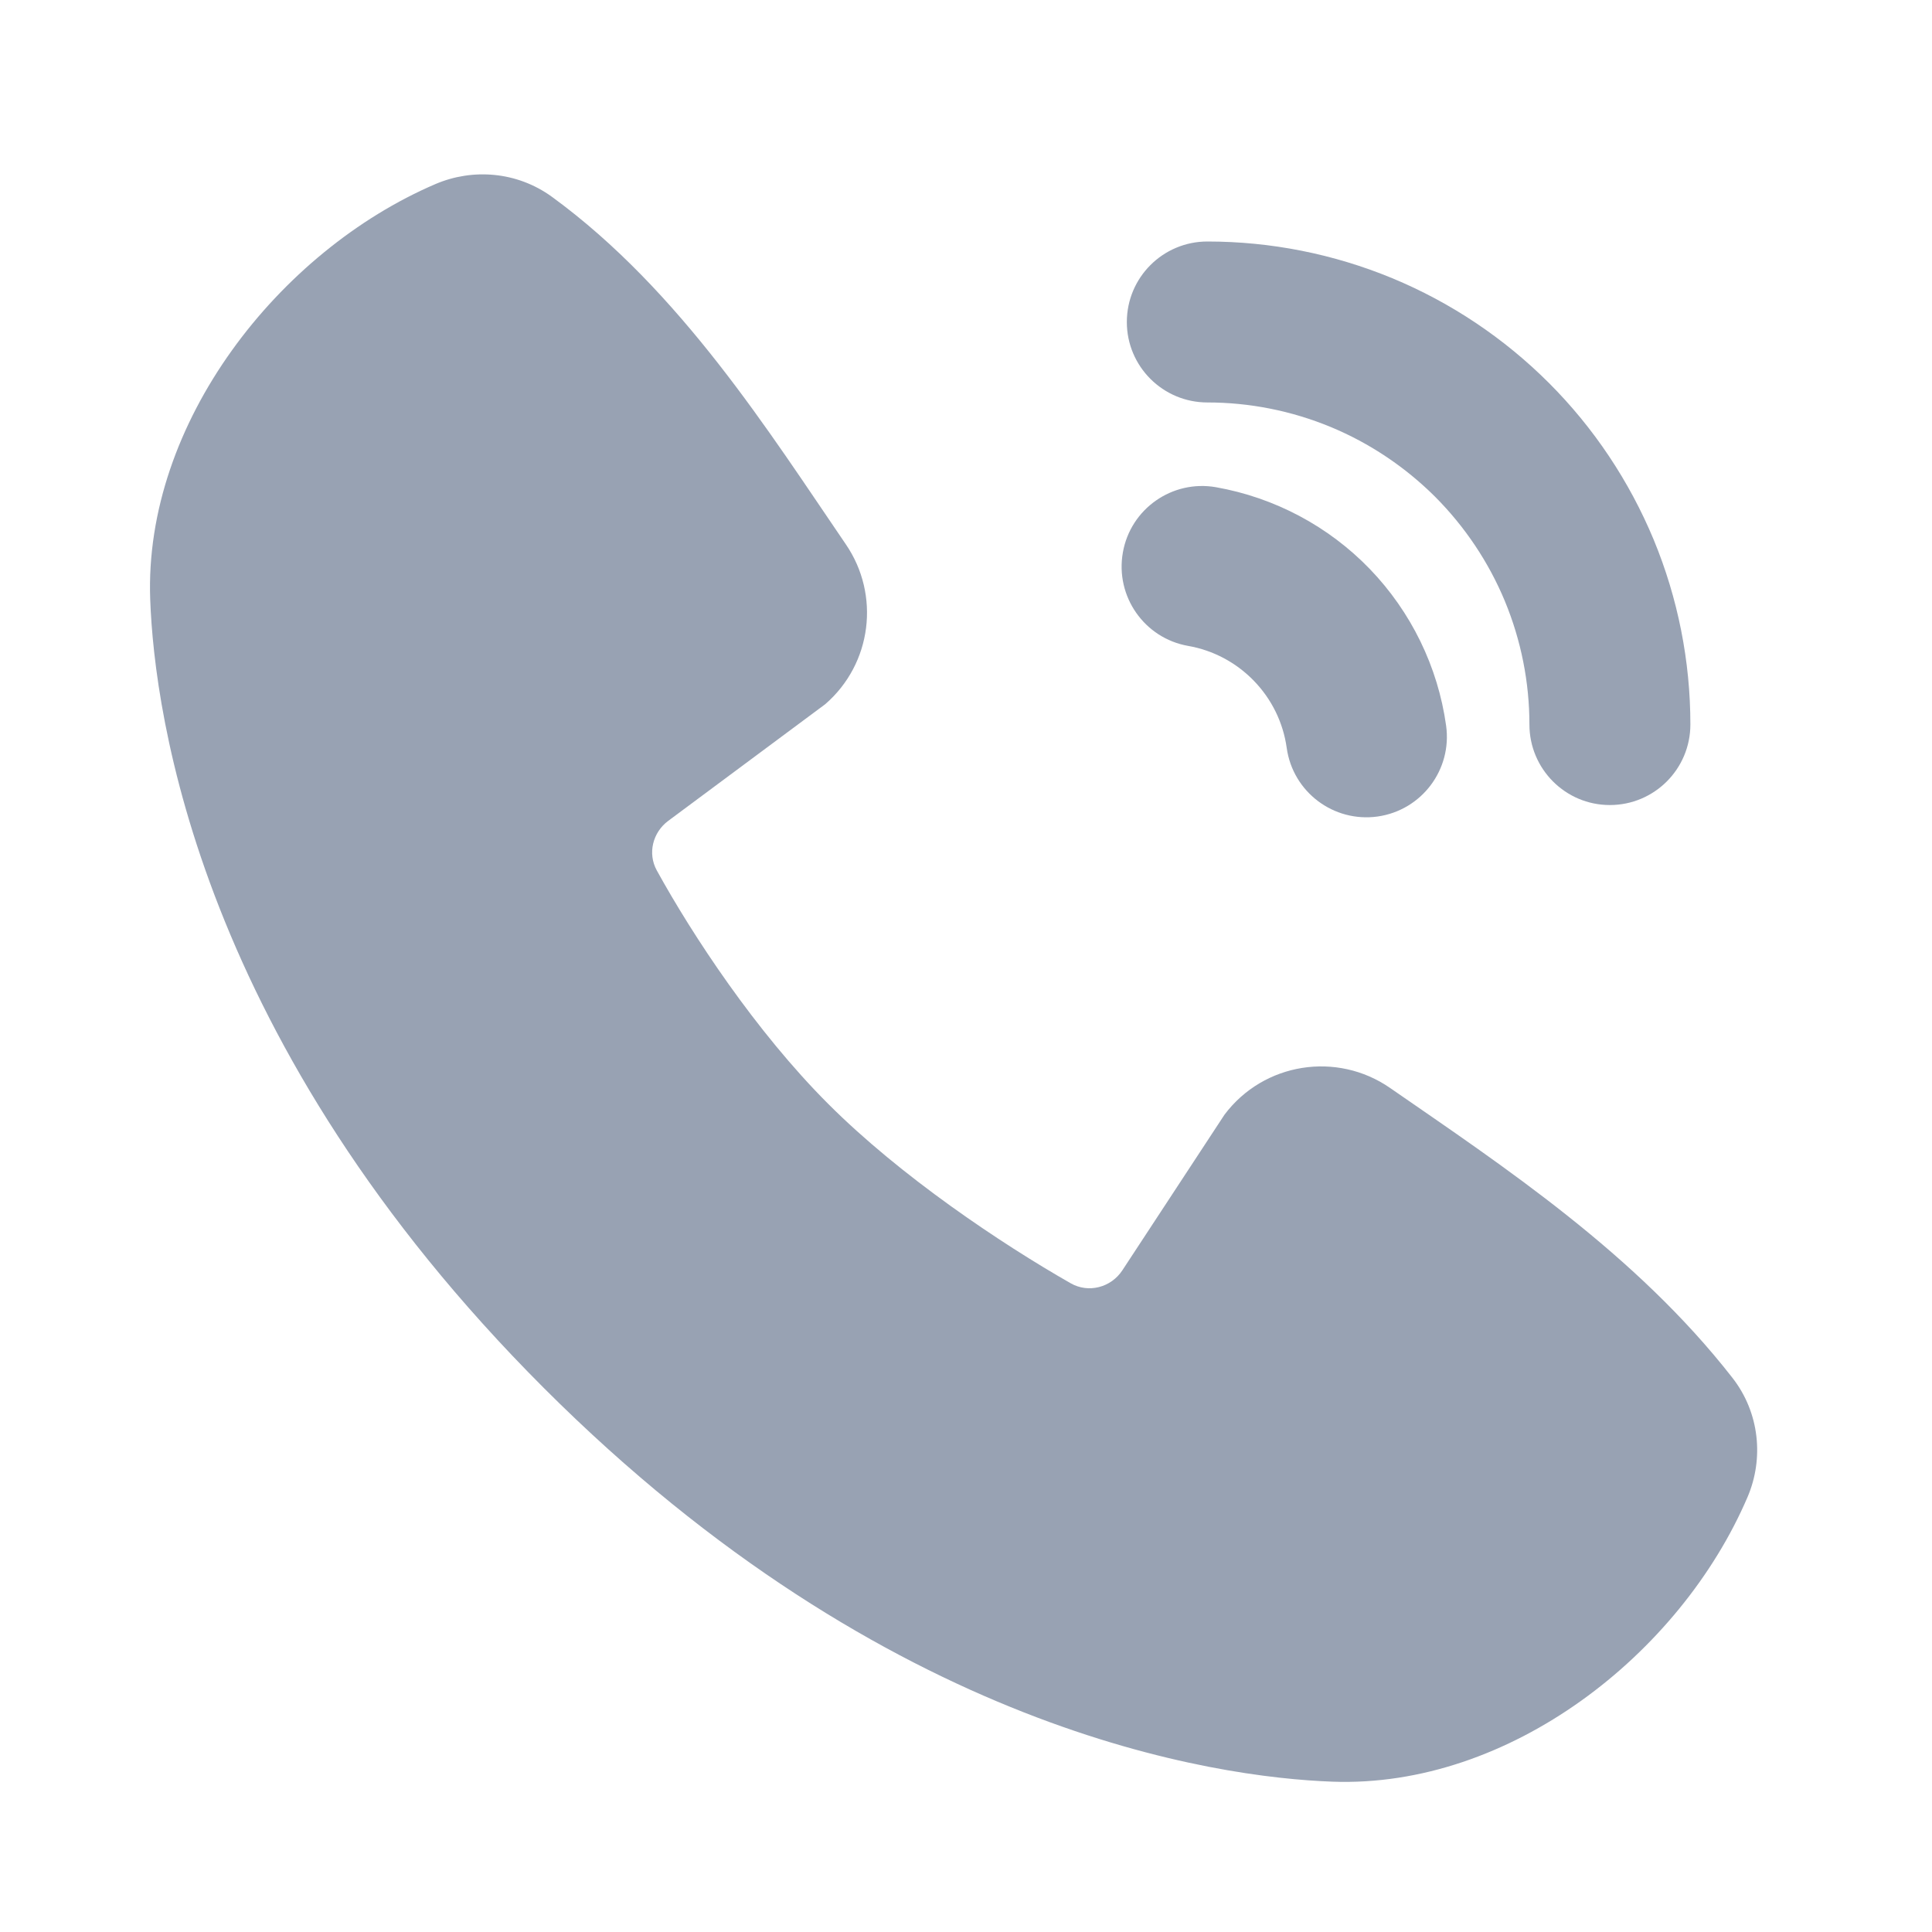
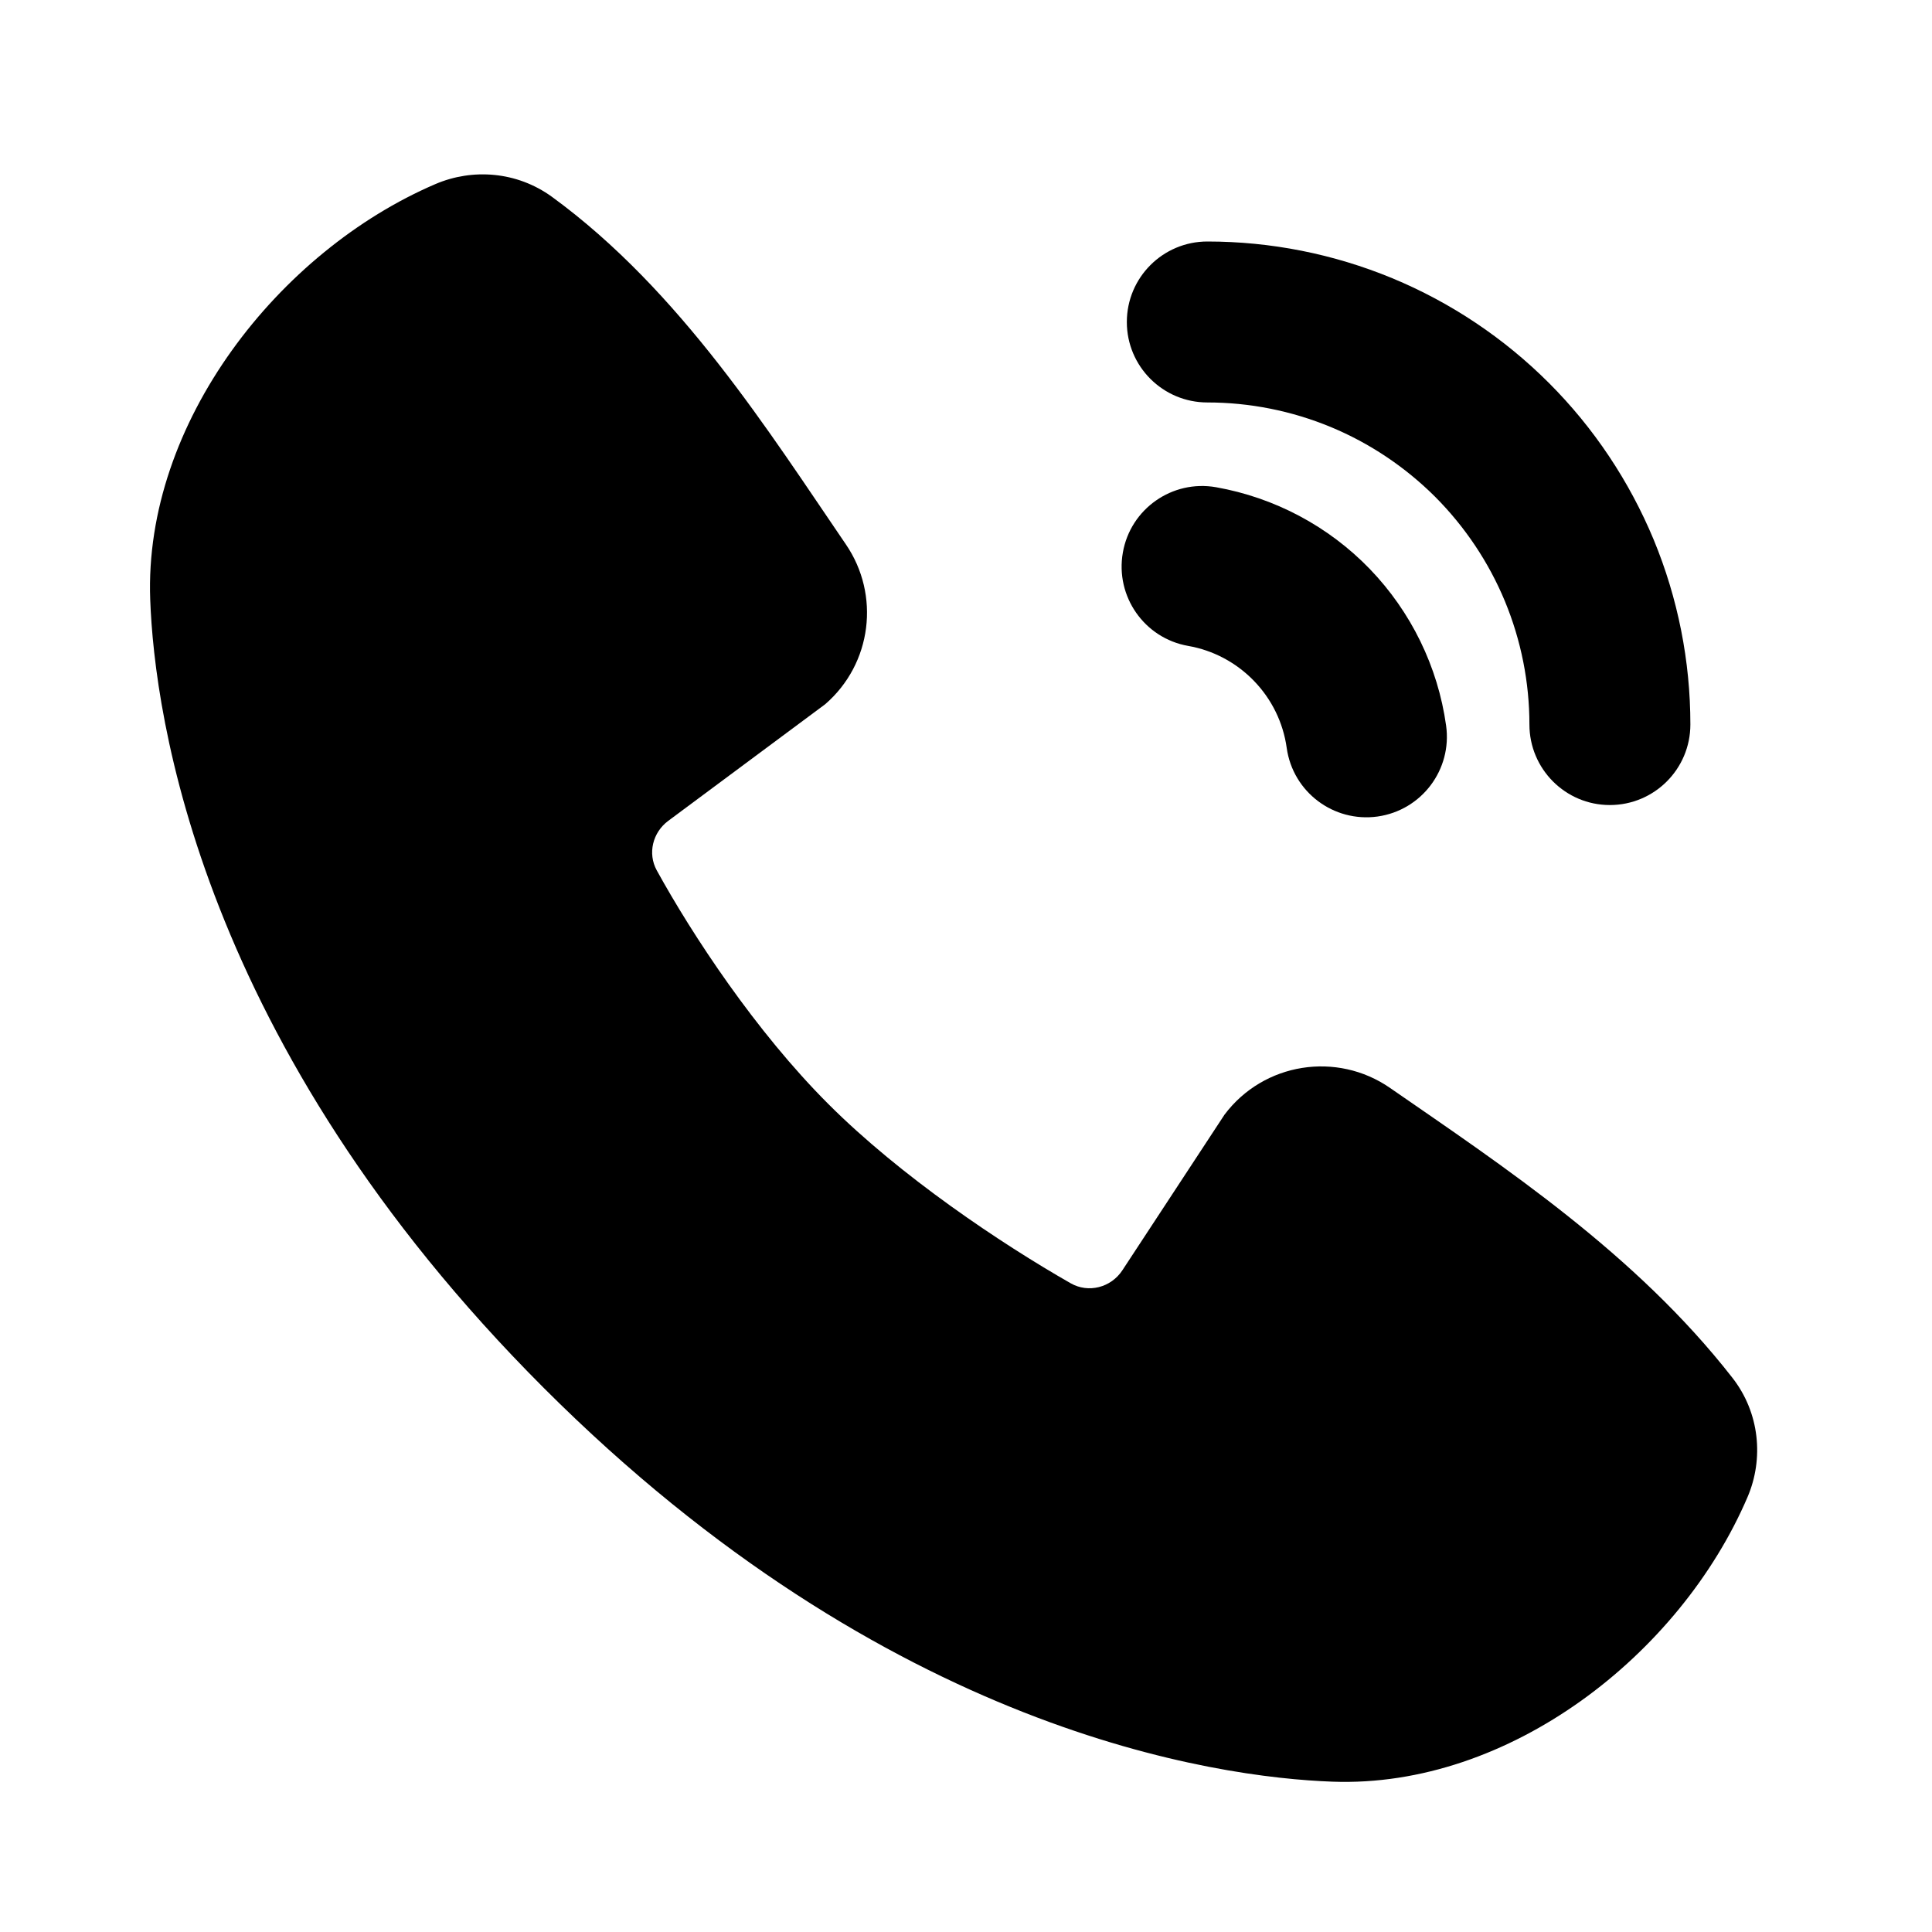
<svg xmlns="http://www.w3.org/2000/svg" viewBox="0 0 16 16" fill="none">
-   <path d="M9.999 2C9.631 2 9.332 2.298 9.332 2.667C9.332 3.035 9.631 3.333 9.999 3.333C10.349 3.333 10.696 3.402 11.02 3.536C11.343 3.67 11.637 3.867 11.885 4.114C12.132 4.362 12.329 4.656 12.463 4.979C12.597 5.303 12.666 5.65 12.666 6C12.666 6.368 12.964 6.667 13.332 6.667C13.701 6.667 13.999 6.368 13.999 6C13.999 5.475 13.896 4.955 13.695 4.469C13.493 3.984 13.199 3.543 12.828 3.172C12.456 2.8 12.015 2.505 11.53 2.304C11.044 2.103 10.524 2 9.999 2Z" fill="#98A2B3" />
-   <path d="M10.071 4.035C9.708 3.971 9.362 4.214 9.299 4.576C9.235 4.939 9.477 5.285 9.839 5.349C10.047 5.385 10.238 5.487 10.385 5.639C10.532 5.791 10.627 5.985 10.656 6.194C10.707 6.559 11.044 6.813 11.409 6.762C11.774 6.71 12.027 6.373 11.976 6.009C11.908 5.521 11.686 5.067 11.344 4.712C11.002 4.358 10.556 4.121 10.071 4.035Z" fill="#98A2B3" />
-   <path fill-rule="evenodd" clip-rule="evenodd" d="M11.034 14.755C10.073 14.72 7.353 14.344 4.504 11.495C1.655 8.646 1.279 5.926 1.244 4.965C1.19 3.501 2.311 2.079 3.607 1.524C3.911 1.394 4.279 1.418 4.571 1.63C5.636 2.407 6.373 3.583 7.005 4.508C7.291 4.926 7.222 5.496 6.834 5.832L5.534 6.798C5.405 6.894 5.362 7.068 5.439 7.208C5.734 7.744 6.258 8.541 6.858 9.141C7.458 9.742 8.293 10.3 8.866 10.627C9.014 10.712 9.201 10.663 9.295 10.52L10.141 9.231C10.466 8.799 11.072 8.705 11.512 9.01C12.45 9.659 13.545 10.382 14.346 11.409C14.574 11.7 14.608 12.082 14.472 12.399C13.914 13.7 12.502 14.809 11.034 14.755Z" fill="#98A2B3" />
+   <path d="M9.999 2C9.631 2 9.332 2.298 9.332 2.667C9.332 3.035 9.631 3.333 9.999 3.333C10.349 3.333 10.696 3.402 11.02 3.536C11.343 3.67 11.637 3.867 11.885 4.114C12.132 4.362 12.329 4.656 12.463 4.979C12.597 5.303 12.666 5.65 12.666 6C12.666 6.368 12.964 6.667 13.332 6.667C13.701 6.667 13.999 6.368 13.999 6C13.999 5.475 13.896 4.955 13.695 4.469C13.493 3.984 13.199 3.543 12.828 3.172C12.456 2.8 12.015 2.505 11.53 2.304C11.044 2.103 10.524 2 9.999 2Z" fill="currentColor" />
+   <path d="M10.071 4.035C9.708 3.971 9.362 4.214 9.299 4.576C9.235 4.939 9.477 5.285 9.839 5.349C10.047 5.385 10.238 5.487 10.385 5.639C10.532 5.791 10.627 5.985 10.656 6.194C10.707 6.559 11.044 6.813 11.409 6.762C11.774 6.71 12.027 6.373 11.976 6.009C11.908 5.521 11.686 5.067 11.344 4.712C11.002 4.358 10.556 4.121 10.071 4.035Z" fill="currentColor" />
+   <path fill-rule="evenodd" clip-rule="evenodd" d="M11.034 14.755C10.073 14.72 7.353 14.344 4.504 11.495C1.655 8.646 1.279 5.926 1.244 4.965C1.19 3.501 2.311 2.079 3.607 1.524C3.911 1.394 4.279 1.418 4.571 1.63C5.636 2.407 6.373 3.583 7.005 4.508C7.291 4.926 7.222 5.496 6.834 5.832L5.534 6.798C5.405 6.894 5.362 7.068 5.439 7.208C5.734 7.744 6.258 8.541 6.858 9.141C7.458 9.742 8.293 10.3 8.866 10.627C9.014 10.712 9.201 10.663 9.295 10.52L10.141 9.231C10.466 8.799 11.072 8.705 11.512 9.01C12.45 9.659 13.545 10.382 14.346 11.409C14.574 11.7 14.608 12.082 14.472 12.399C13.914 13.7 12.502 14.809 11.034 14.755Z" fill="currentColor" />
</svg>
